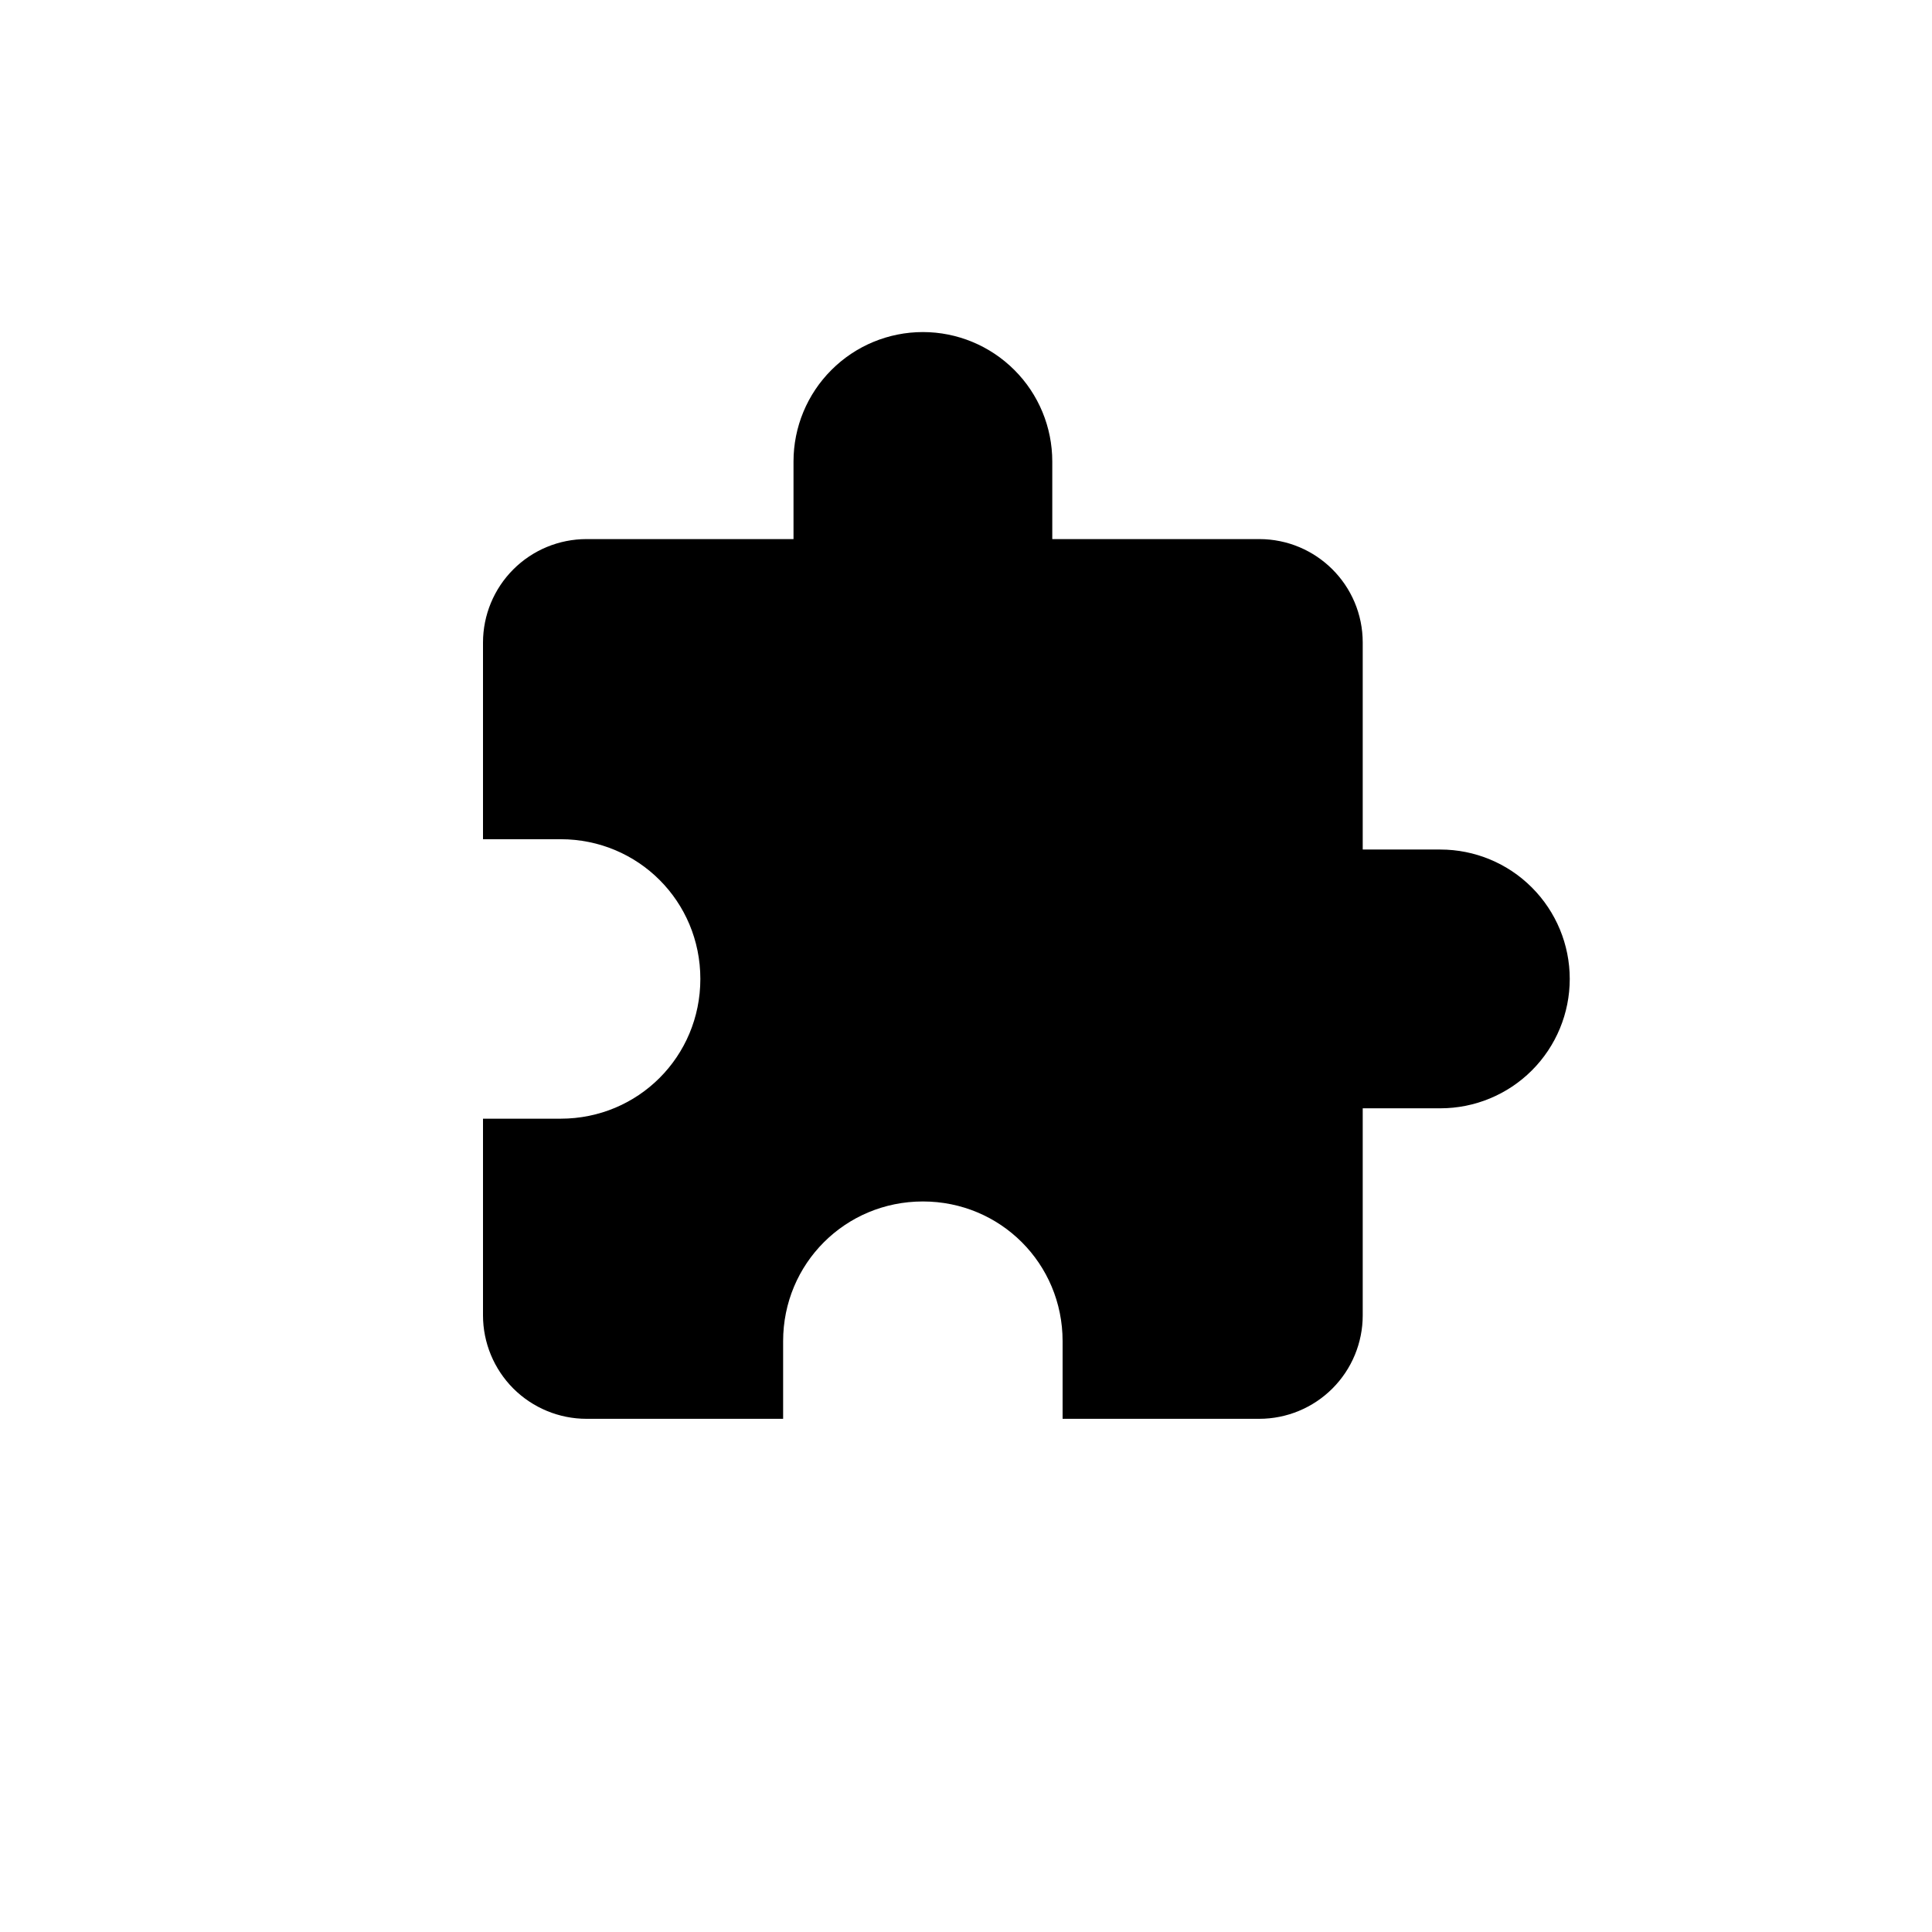
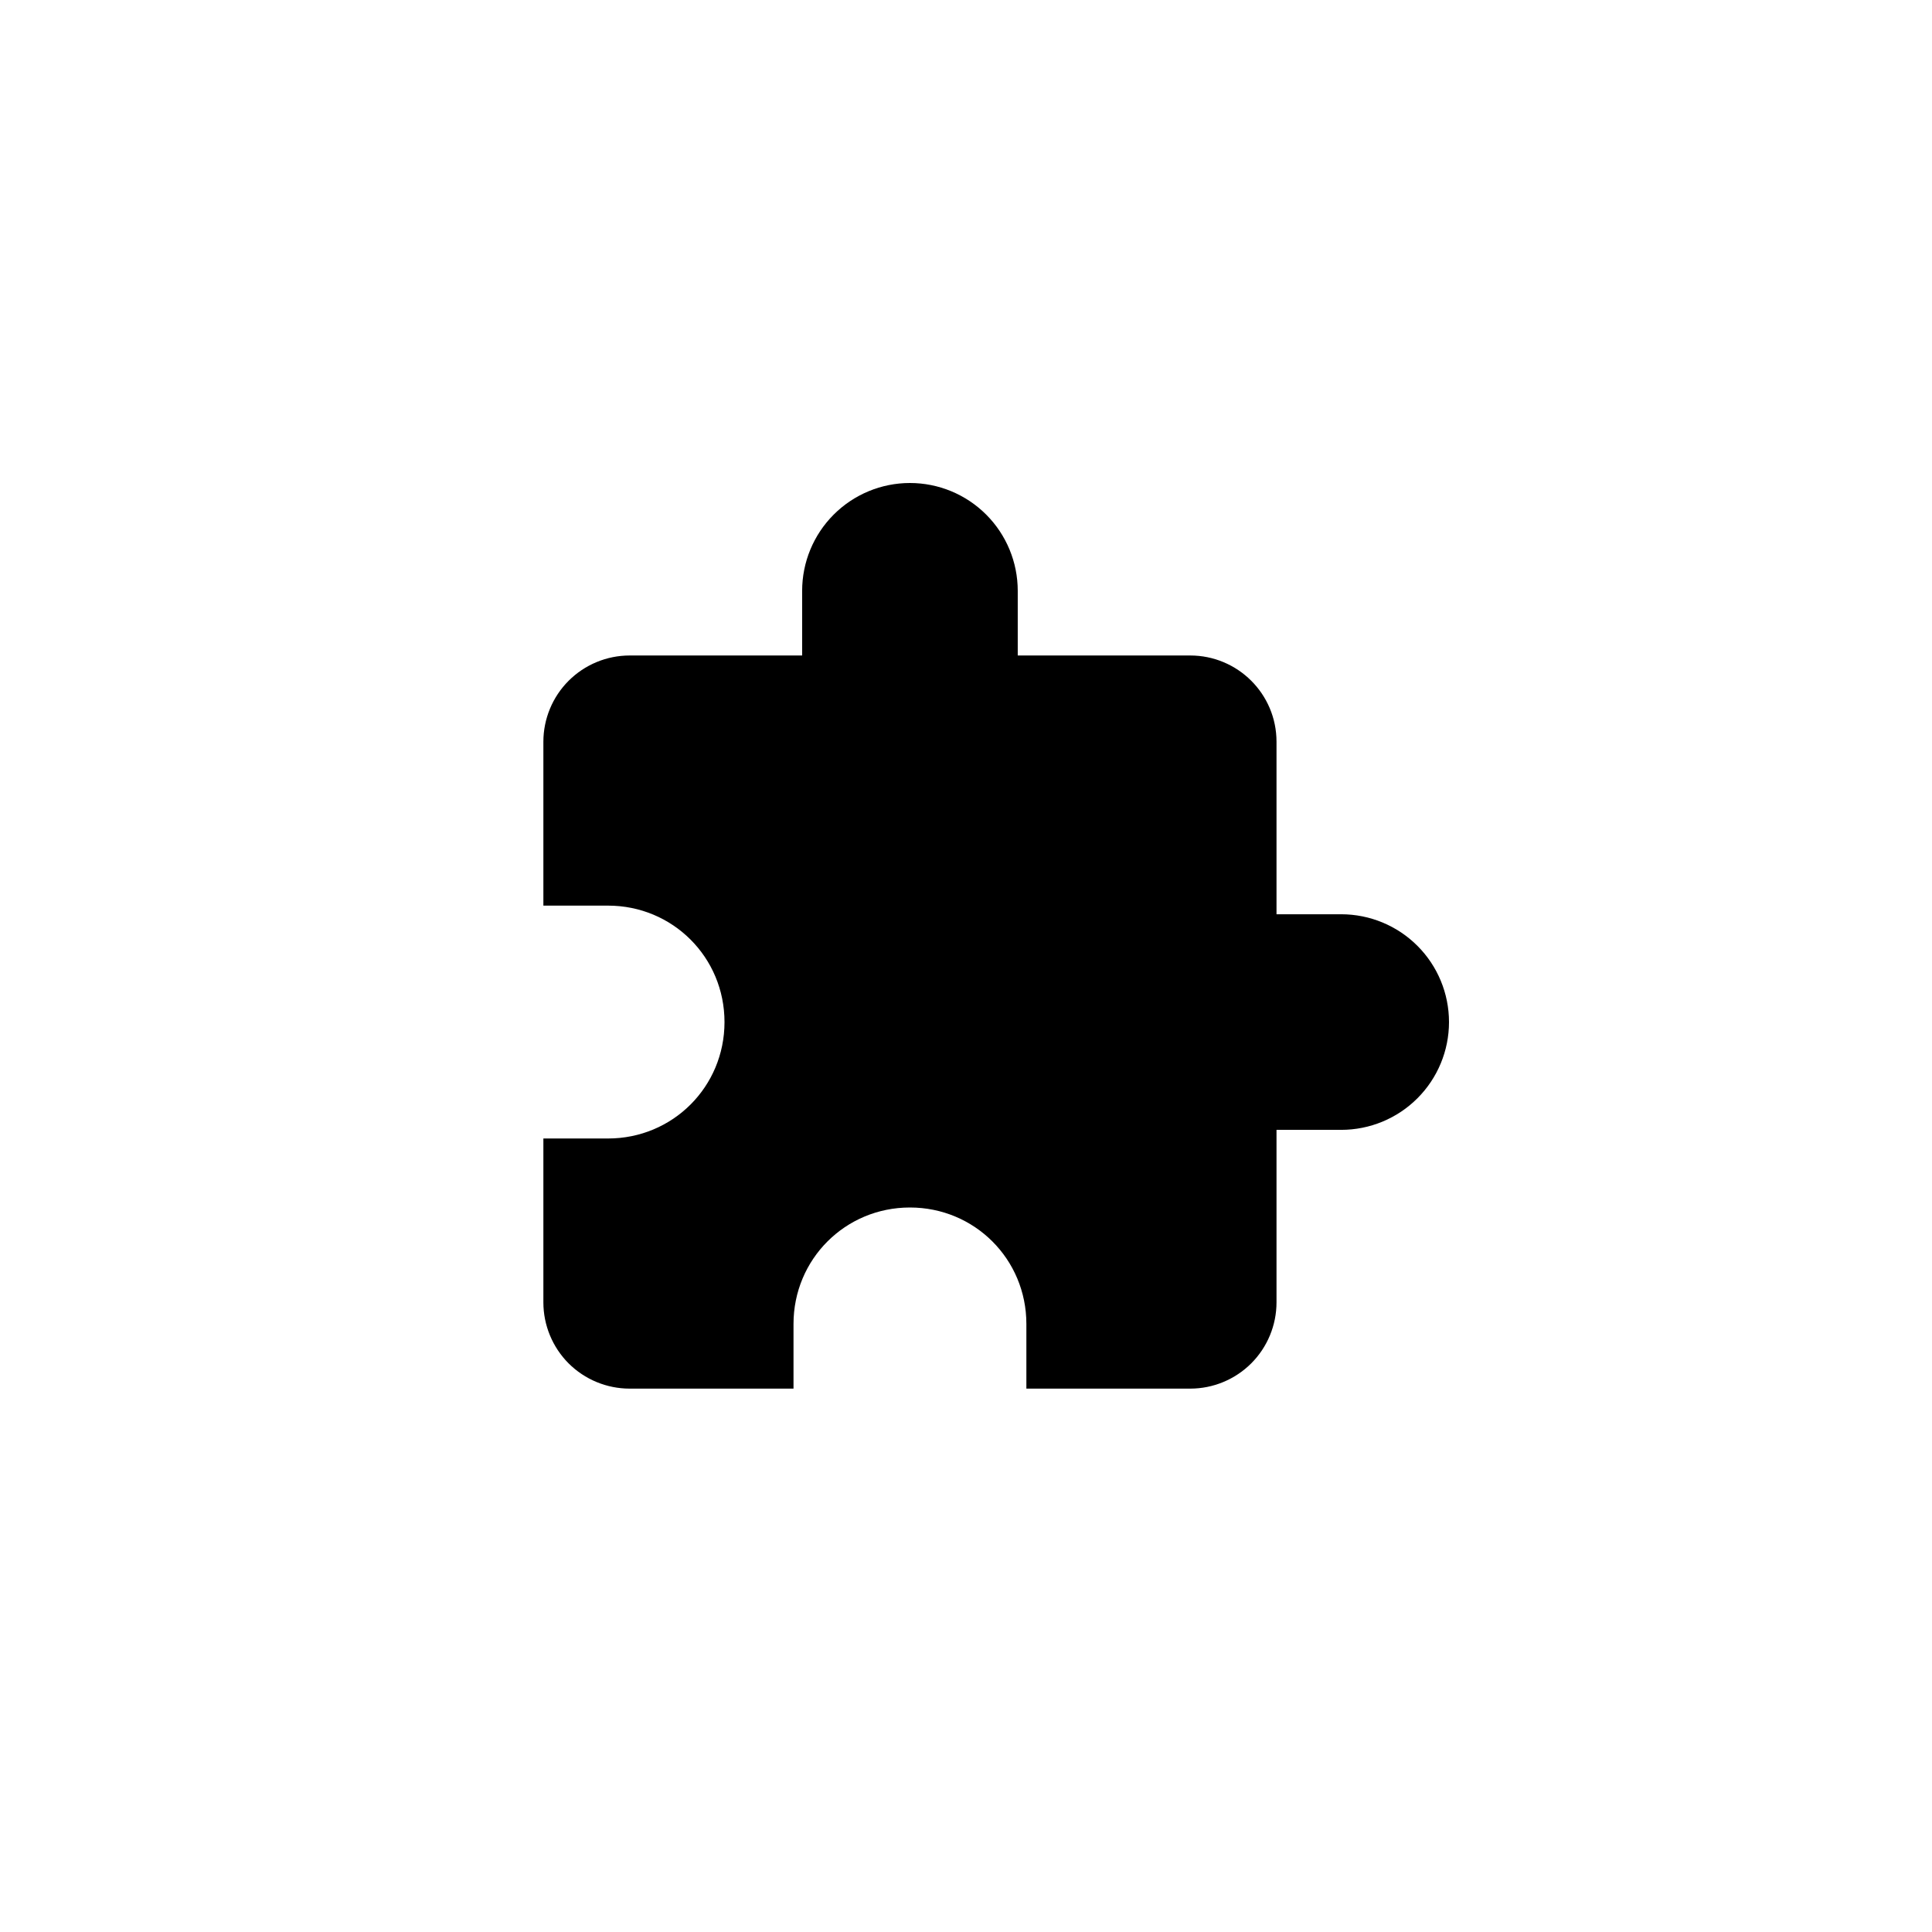
<svg xmlns="http://www.w3.org/2000/svg" width="32" height="32" viewBox="0 0 32 32" fill="none">
-   <path d="M23.857 14.071H22.571V10.643C22.571 9.691 21.8 8.929 20.857 8.929H17.429V7.643C17.429 7.075 17.203 6.529 16.801 6.128C16.399 5.726 15.854 5.5 15.286 5.5C14.717 5.5 14.172 5.726 13.771 6.128C13.369 6.529 13.143 7.075 13.143 7.643V8.929H9.714C9.26 8.929 8.824 9.109 8.502 9.431C8.181 9.752 8 10.188 8 10.643V13.9H9.286C10.571 13.9 11.6 14.929 11.6 16.214C11.6 17.5 10.571 18.529 9.286 18.529H8V21.786C8 22.24 8.181 22.676 8.502 22.998C8.824 23.319 9.26 23.5 9.714 23.5H12.971V22.214C12.971 20.929 14 19.9 15.286 19.9C16.571 19.9 17.6 20.929 17.6 22.214V23.5H20.857C21.312 23.5 21.748 23.319 22.069 22.998C22.391 22.676 22.571 22.24 22.571 21.786V18.357H23.857C24.425 18.357 24.971 18.131 25.372 17.73C25.774 17.328 26 16.783 26 16.214C26 15.646 25.774 15.101 25.372 14.699C24.971 14.297 24.425 14.071 23.857 14.071Z" fill="currentColor" />
+   <path d="M22.214 15.143H21.143V12.286C21.143 11.493 20.5 10.857 19.714 10.857H16.857V9.786C16.857 9.312 16.669 8.858 16.334 8.523C15.999 8.188 15.545 8 15.071 8C14.598 8 14.144 8.188 13.809 8.523C13.474 8.858 13.286 9.312 13.286 9.786V10.857H10.429C10.05 10.857 9.686 11.008 9.418 11.276C9.151 11.543 9 11.907 9 12.286V15H10.071C11.143 15 12 15.857 12 16.929C12 18 11.143 18.857 10.071 18.857H9V21.571C9 21.95 9.151 22.314 9.418 22.582C9.686 22.849 10.05 23 10.429 23H13.143V21.929C13.143 20.857 14 20 15.071 20C16.143 20 17 20.857 17 21.929V23H19.714C20.093 23 20.456 22.849 20.724 22.582C20.992 22.314 21.143 21.95 21.143 21.571V18.714H22.214C22.688 18.714 23.142 18.526 23.477 18.191C23.812 17.856 24 17.402 24 16.929C24 16.455 23.812 16.001 23.477 15.666C23.142 15.331 22.688 15.143 22.214 15.143Z" fill="currentColor" />
</svg>
